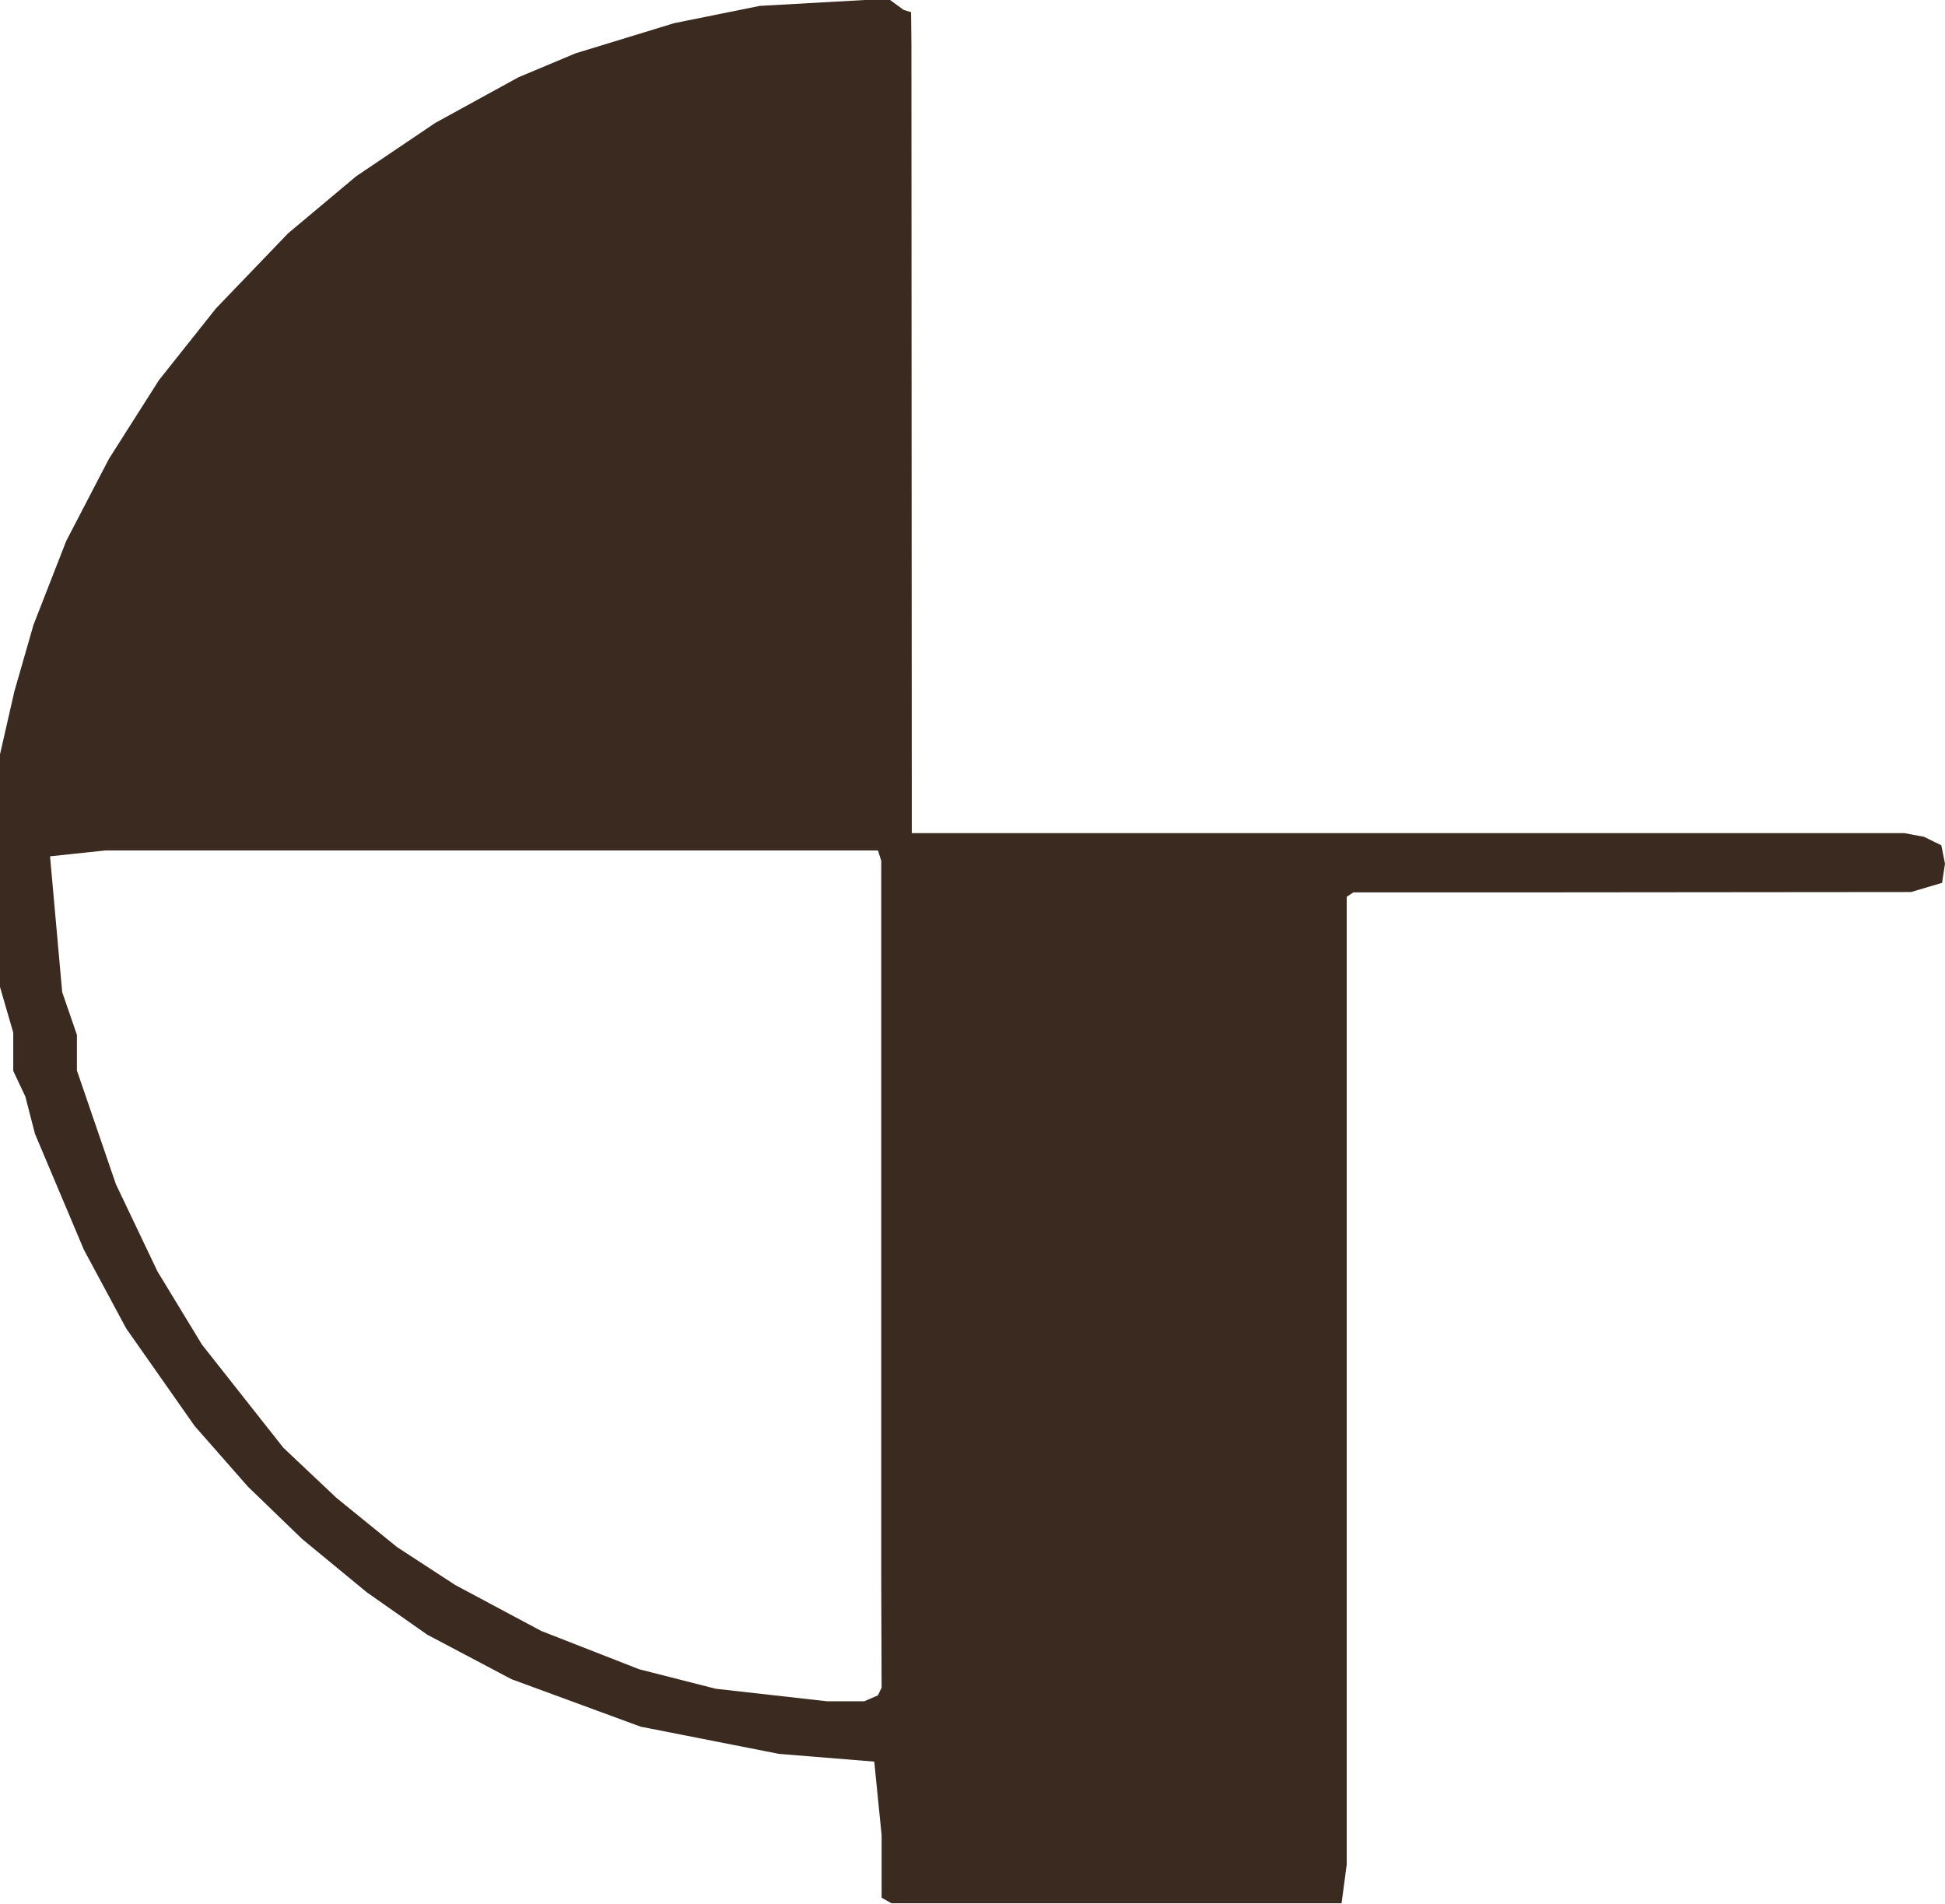
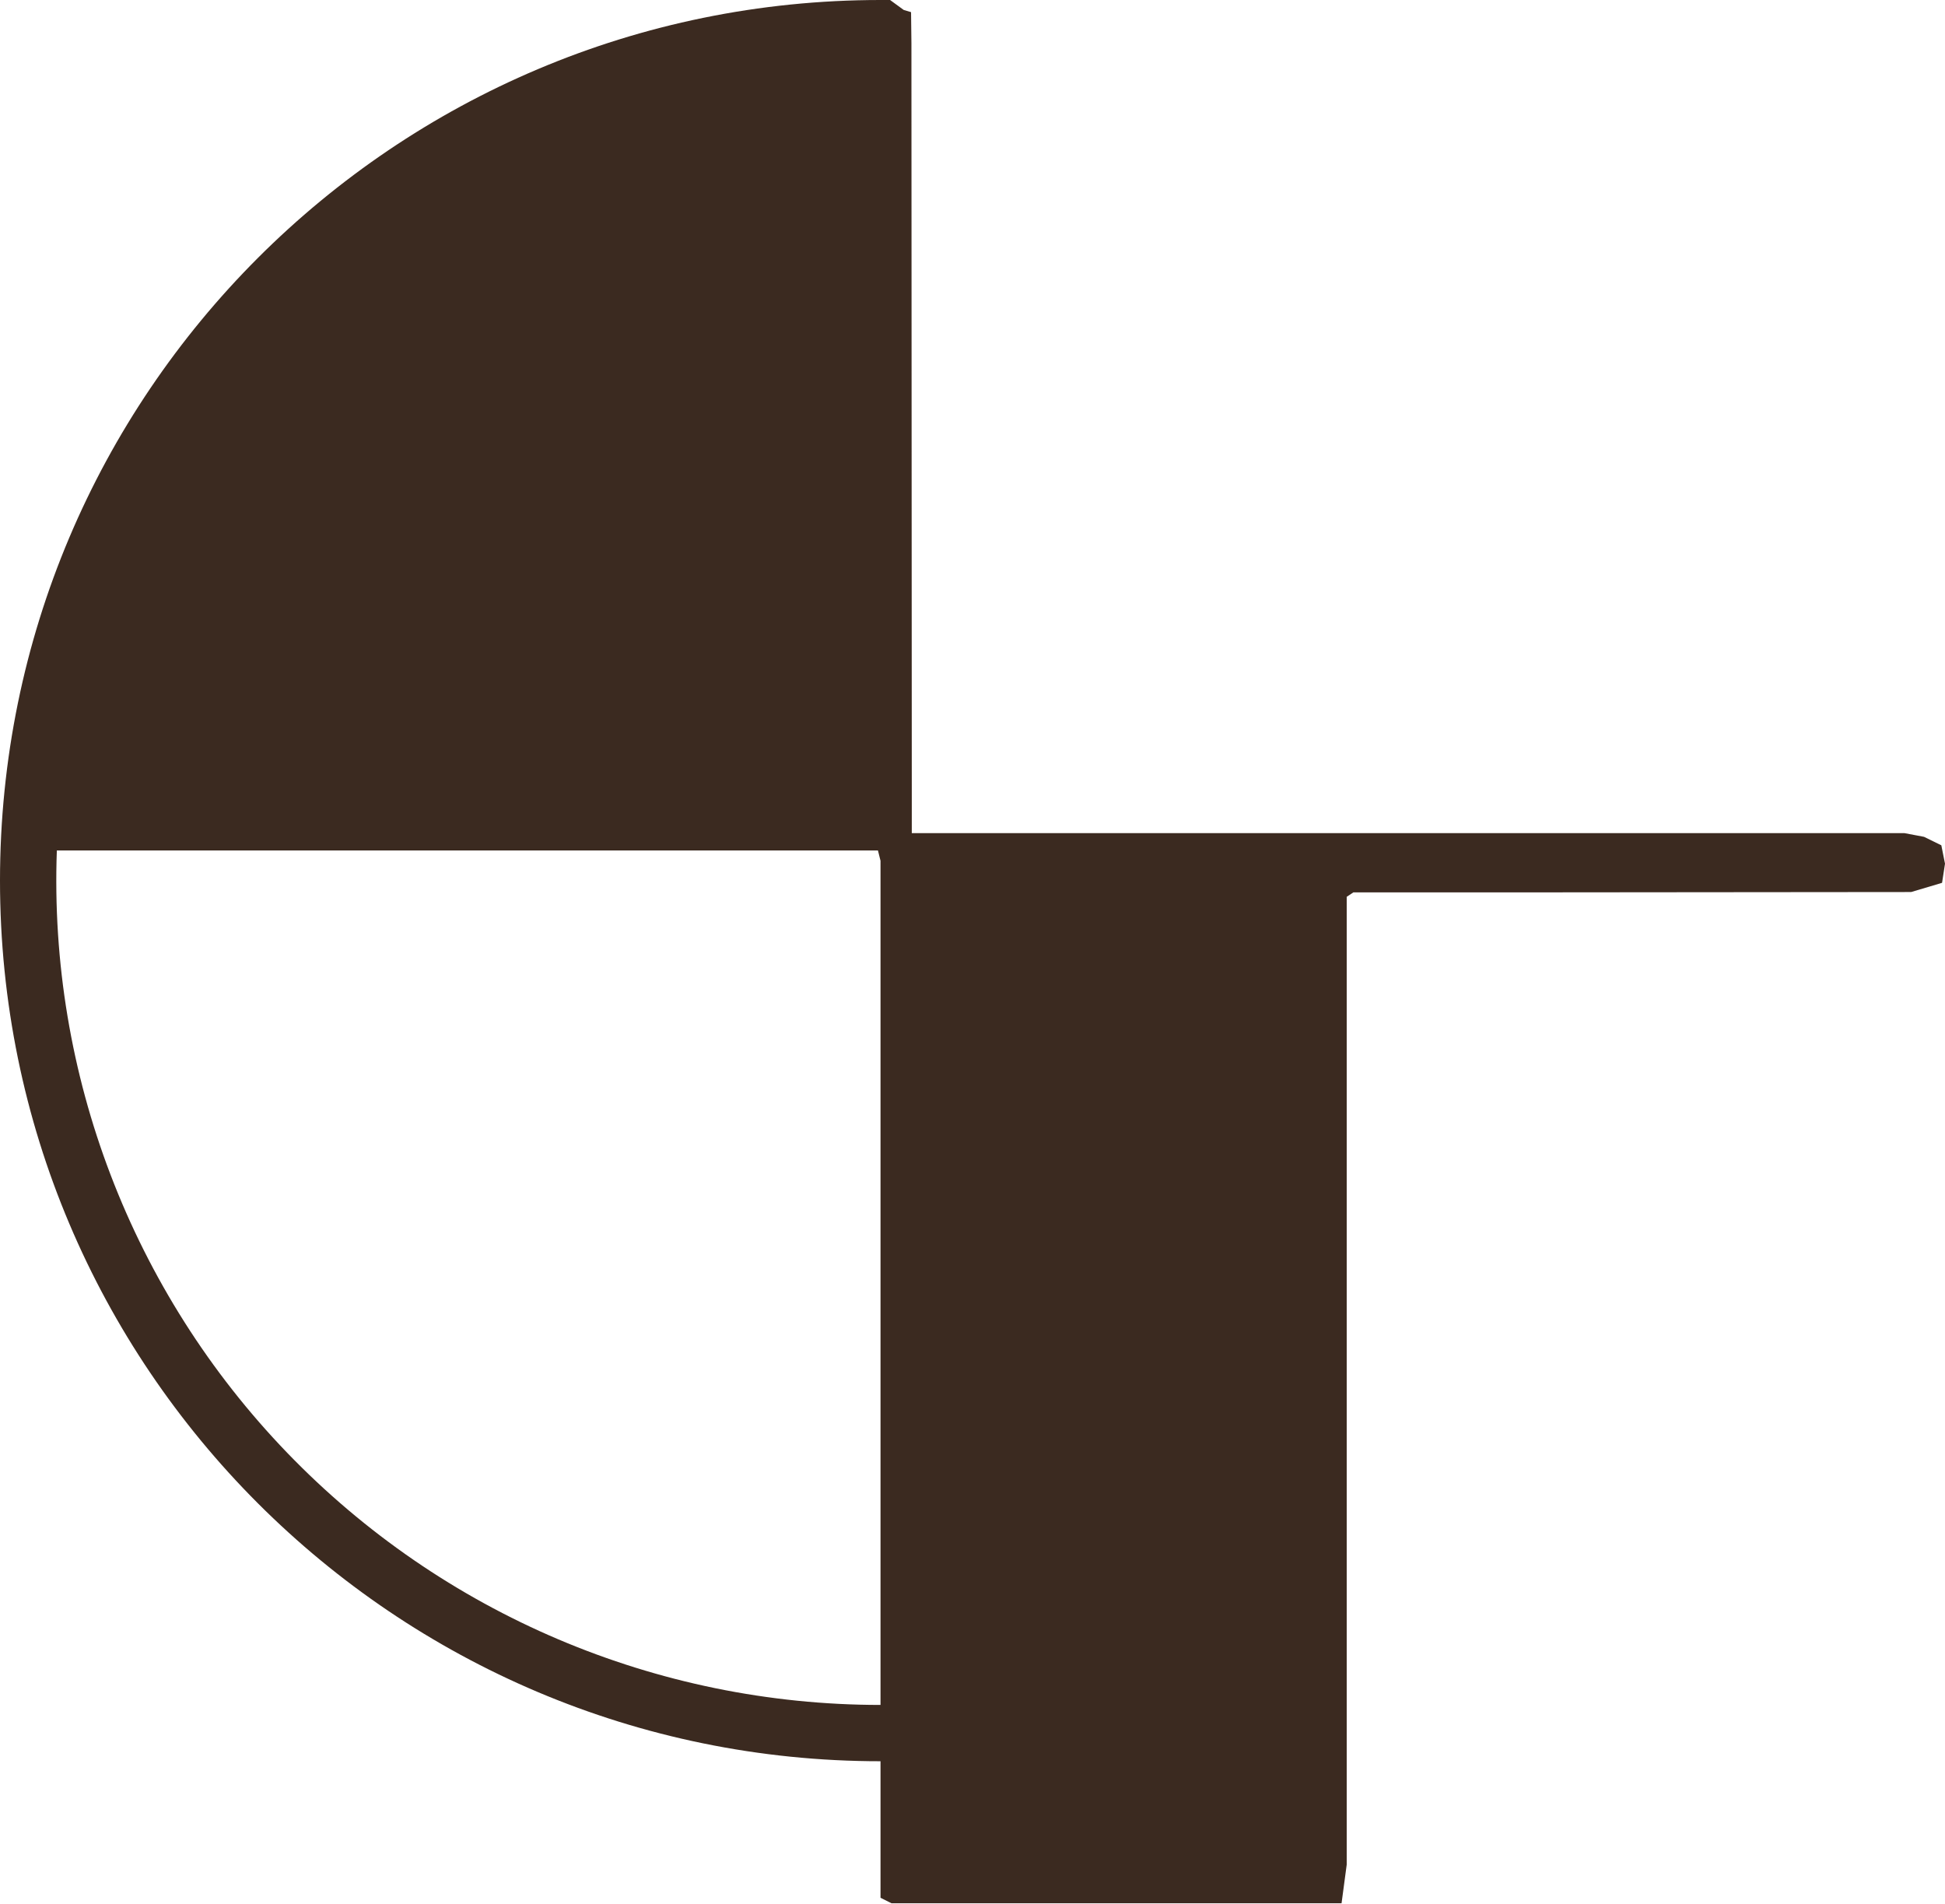
<svg xmlns="http://www.w3.org/2000/svg" viewBox="0 0 528.6 517.2">
-   <path fill="#3b2a20" d="M245.6 2.7 247.6 3.3 247.7 11.7 247.8 216.7 247.8 226.4 257.6 226.4 517.6 226.4 522.9 227.4 527.6 229.7 528.6 234.7 527.8 239.9 519.4 242.4 409.6 242.5 391.8 242.5 367.8 242.5 366 243.7 366 252.7 366 506.7 364.6 517.2 352.6 517.2 324.5 517.2 250.6 517.2 242.3 517.2 239.6 515.7 239.6 498.7 237.6 478.7 211.7 476.6 174.1 469.2 139 456.3 116.1 444.2 99.7 432.7 82.1 418.2 67.4 404 52.9 387.5 34.3 361 22.8 339.6 9.5 308.1 6.9 298 3.6 291 3.6 280.6 0 268.2 0 228.6 0 205 3.9 187.9 9.1 169.8 18 147 29.6 124.7 43.2 103.3 58.7 83.8 78.3 63.4 96.8 47.9 118.3 33.4 140.9 21 156.4 14.5 183.2 6.3 206.5 1.6 235 0 241.9 0ZM13.6 232.7 16.9 269.6 20.9 281.2 20.9 290.9 31.5 321.8 42.8 345.5 54.9 365.4 77 393.4 91.4 407 107.9 420.4 123.7 430.7 147.1 443.2 173.7 453.6 194.5 458.9 224.7 462.3 234.9 462.3 238.6 460.7 239.6 458.6 239.5 430.7 239.5 251.7 239.5 233.9 238.6 231.1 224.6 231.1 28.6 231.1Z" />
+   <path fill="#3b2a20" d="M245.6 2.7 247.6 3.3 247.7 11.7 247.8 216.7 247.8 226.4 257.6 226.4 517.6 226.4 522.9 227.4 527.6 229.7 528.6 234.7 527.8 239.9 519.4 242.4 409.6 242.5 391.8 242.5 367.8 242.5 366 243.7 366 252.7 366 506.7 364.6 517.2 352.6 517.2 324.5 517.2 250.6 517.2 242.3 517.2 239.3 515.7 239.3 478.6A239.3 239.3 0 0 1 239.3 0L241.9 0ZM15.45 231.1A224 224 0 0 0 239.3 463.3L239.3 233.9 238.6 231.1 224.6 231.1Z" />
</svg>
